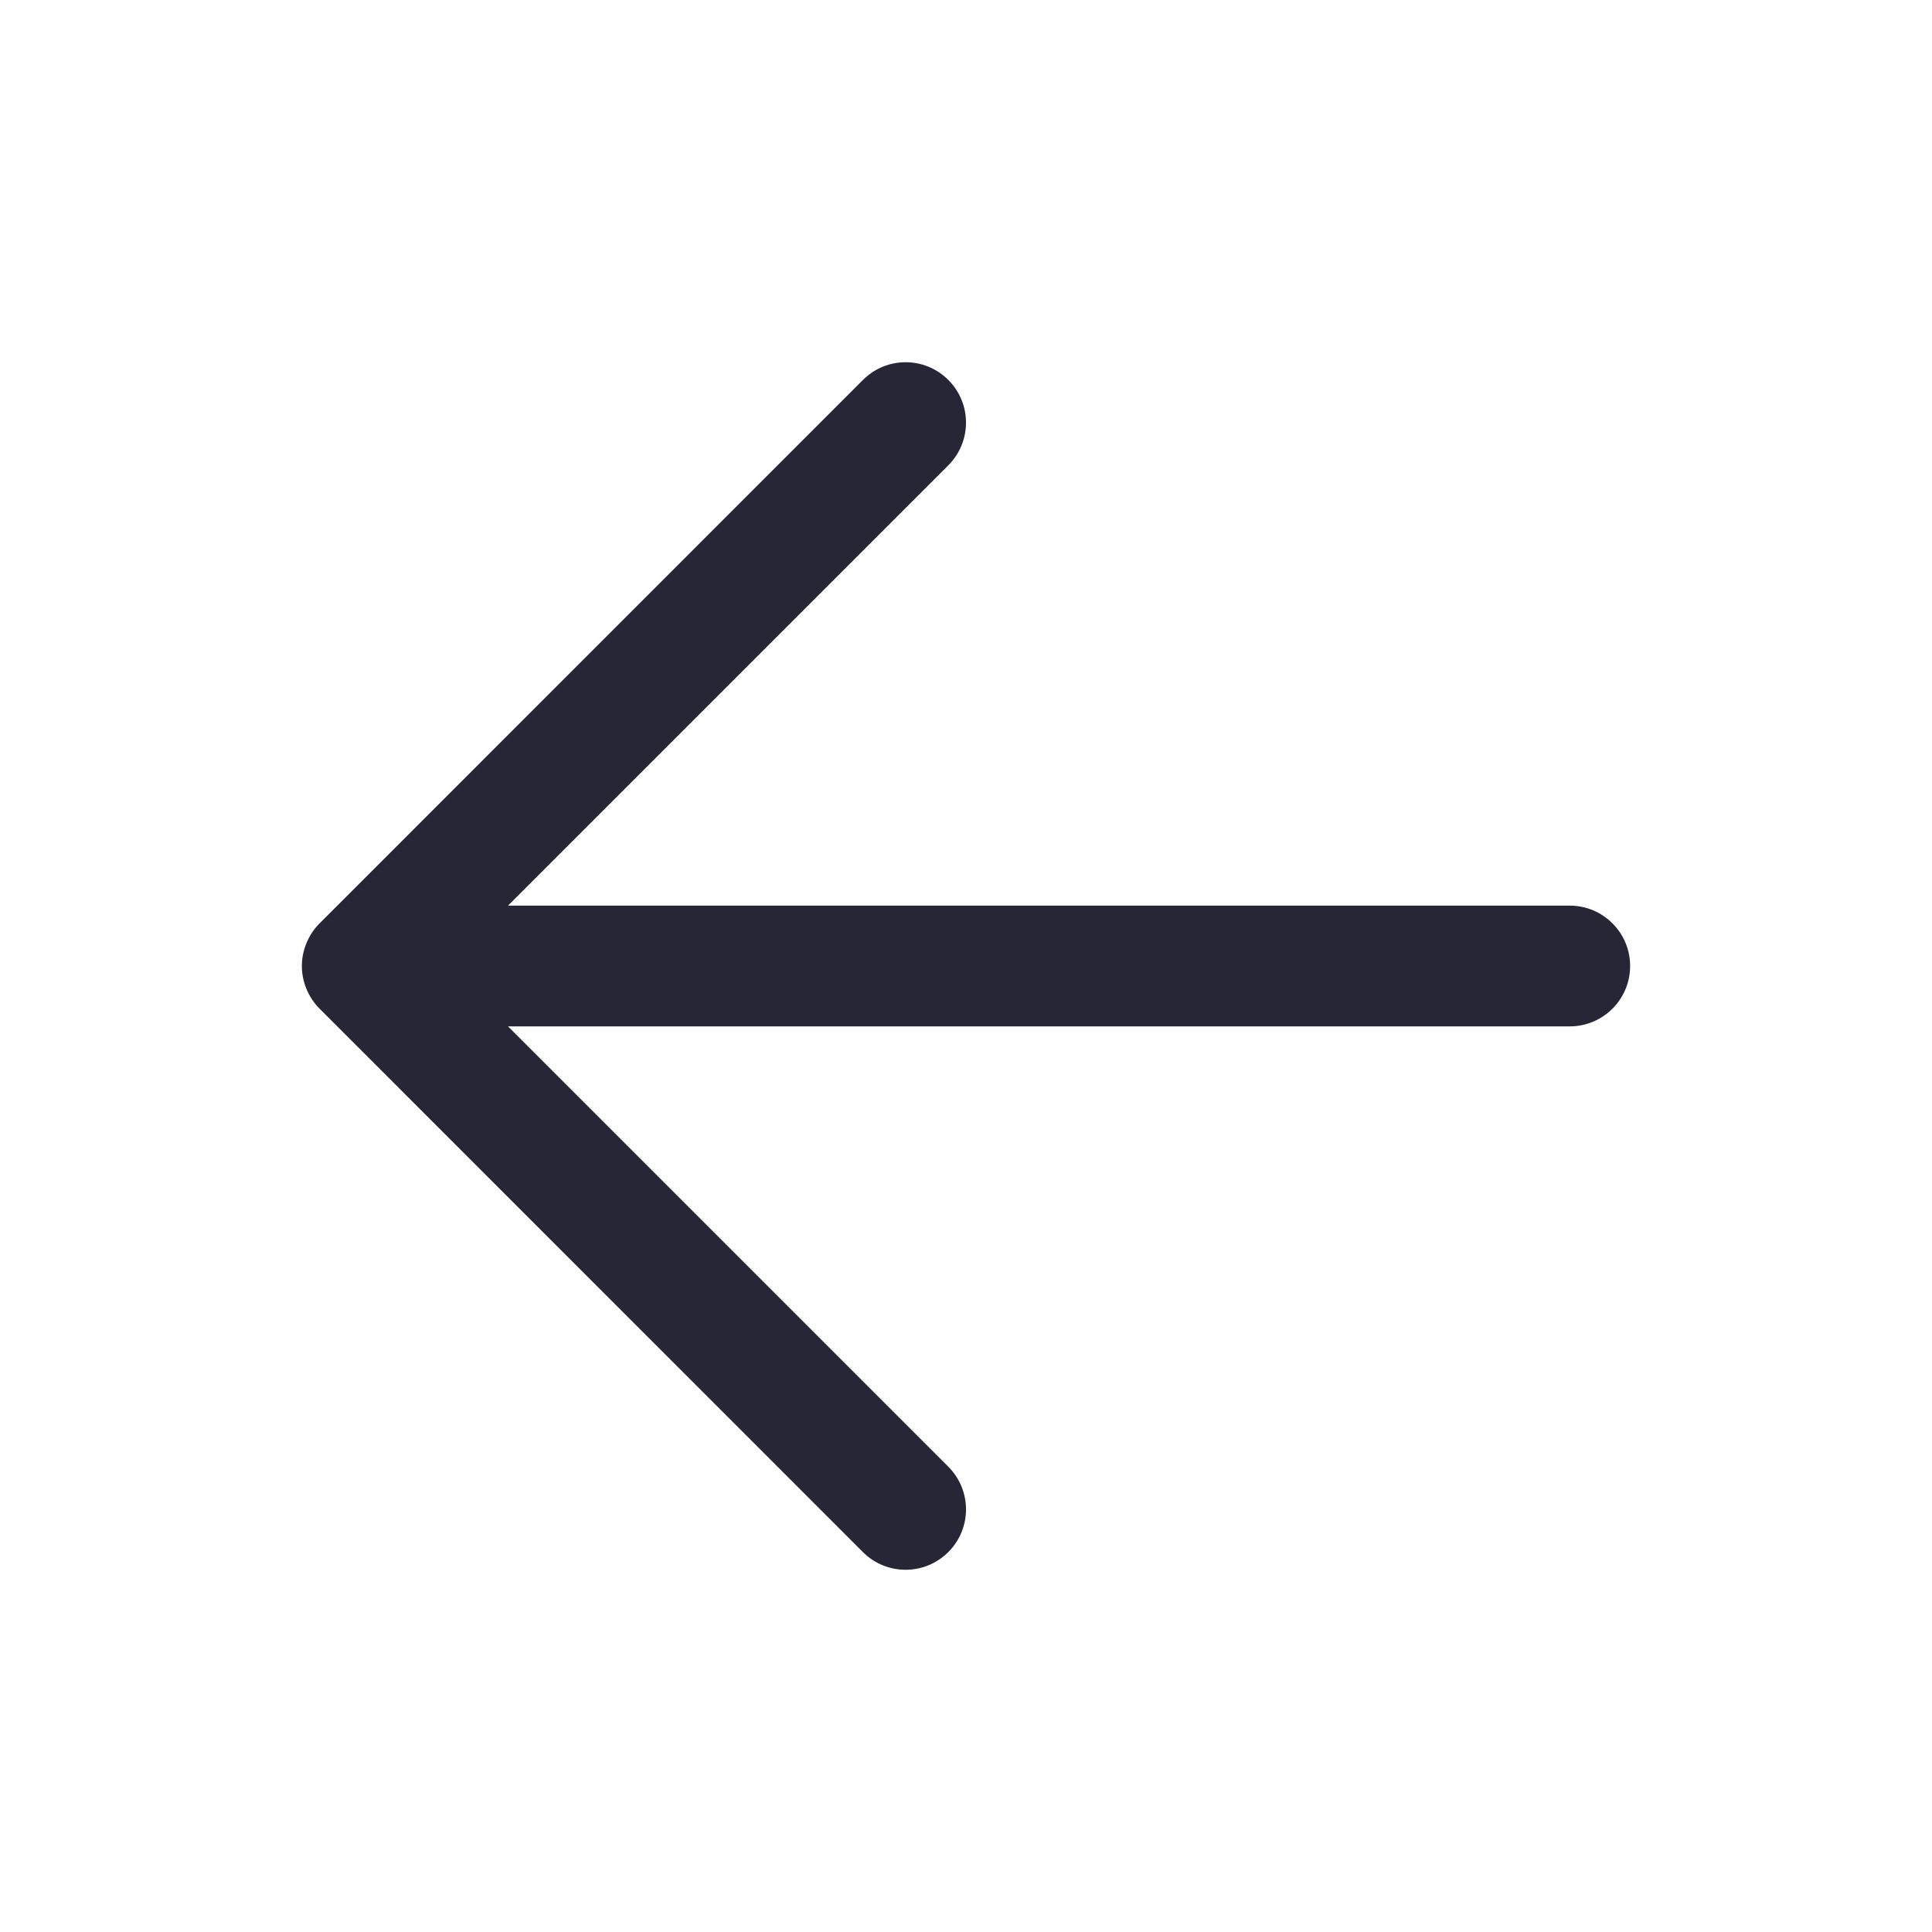
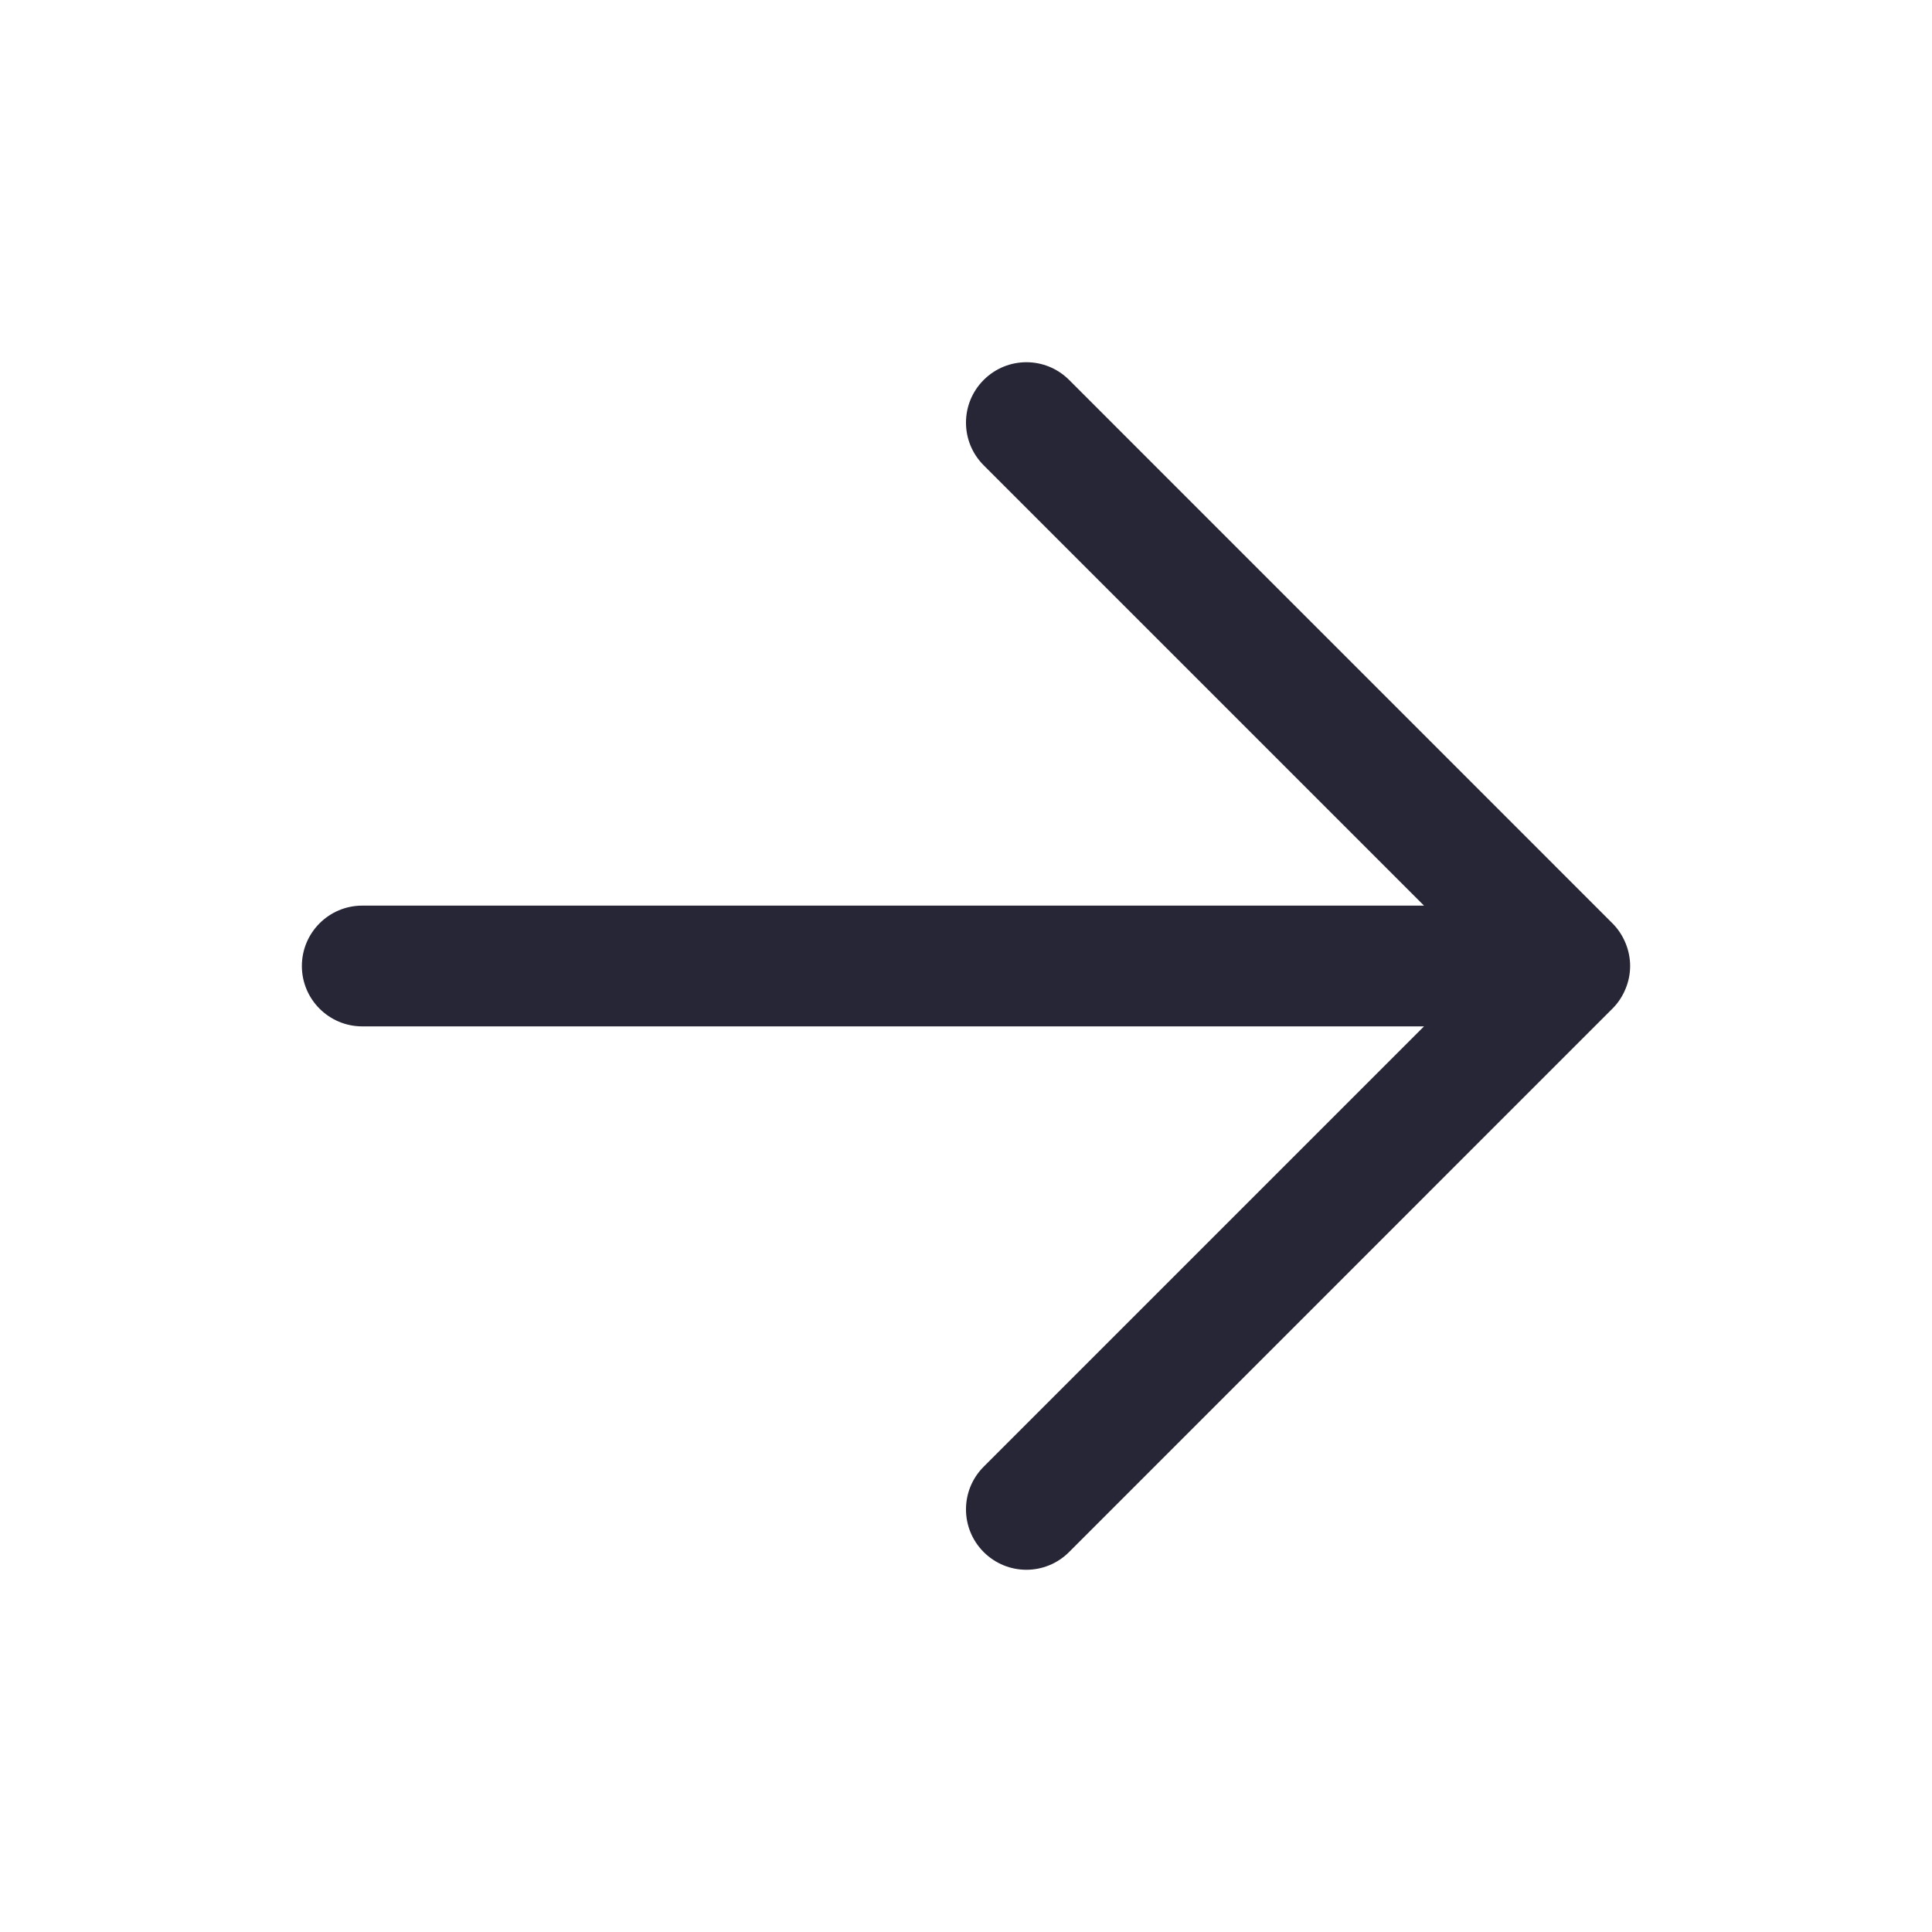
<svg xmlns="http://www.w3.org/2000/svg" version="1.1" width="200" height="200" viewBox="0 0 200 200">
  <defs>
    <style type="text/css">
@font-face {
  font-family: "ifont";
  src: url("//at.alicdn.com/t/font_1442373896_4754455.eot?#iefix") format("embedded-opentype"), url("//at.alicdn.com/t/font_1442373896_4754455.woff") format("woff"), url("//at.alicdn.com/t/font_1442373896_4754455.ttf") format("truetype"), url("//at.alicdn.com/t/font_1442373896_4754455.svg#ifont") format("svg");
}

</style>
  </defs>
  <g class="transform-group">
    <g transform="scale(0.1953125, 0.1953125)">
-       <path d="M502.623 822.626c12.513-12.513 12.513-32.735 0-45.248l-233.376-233.376h562.752c17.665 0 32.001-14.336 32.001-32.001s-14.336-32.001-32.001-32.001h-562.752l233.376-233.376c12.513-12.513 12.513-32.735 0-45.248s-32.735-12.513-45.248 0l-287.969 288.001c-2.976 2.943-5.312 6.495-6.944 10.431-1.632 3.872-2.463 8.032-2.463 12.193 0 4.159 0.833 8.321 2.463 12.224 1.632 3.936 3.968 7.455 6.944 10.431l287.969 288.001c12.513 12.48 32.737 12.48 45.248-0.031z" fill="#272636" />
+       <path d="M521.377 201.374c-12.513 12.513-12.513 32.735 0 45.248l233.376 233.376h-562.752c-17.665 0-32.001 14.336-32.001 32.001s14.336 32.001 32.001 32.001h562.752l-233.376 233.376c-12.513 12.513-12.513 32.735 0 45.248s32.735 12.513 45.248 0l287.969-288.001c2.976-2.943 5.312-6.495 6.944-10.431 1.632-3.872 2.463-8.032 2.463-12.193 0-4.159-0.833-8.321-2.463-12.224-1.632-3.936-3.968-7.455-6.944-10.431l-287.969-288.001c-12.513-12.48-32.737-12.48-45.248 0.031z" fill="#272636" />
    </g>
  </g>
</svg>
